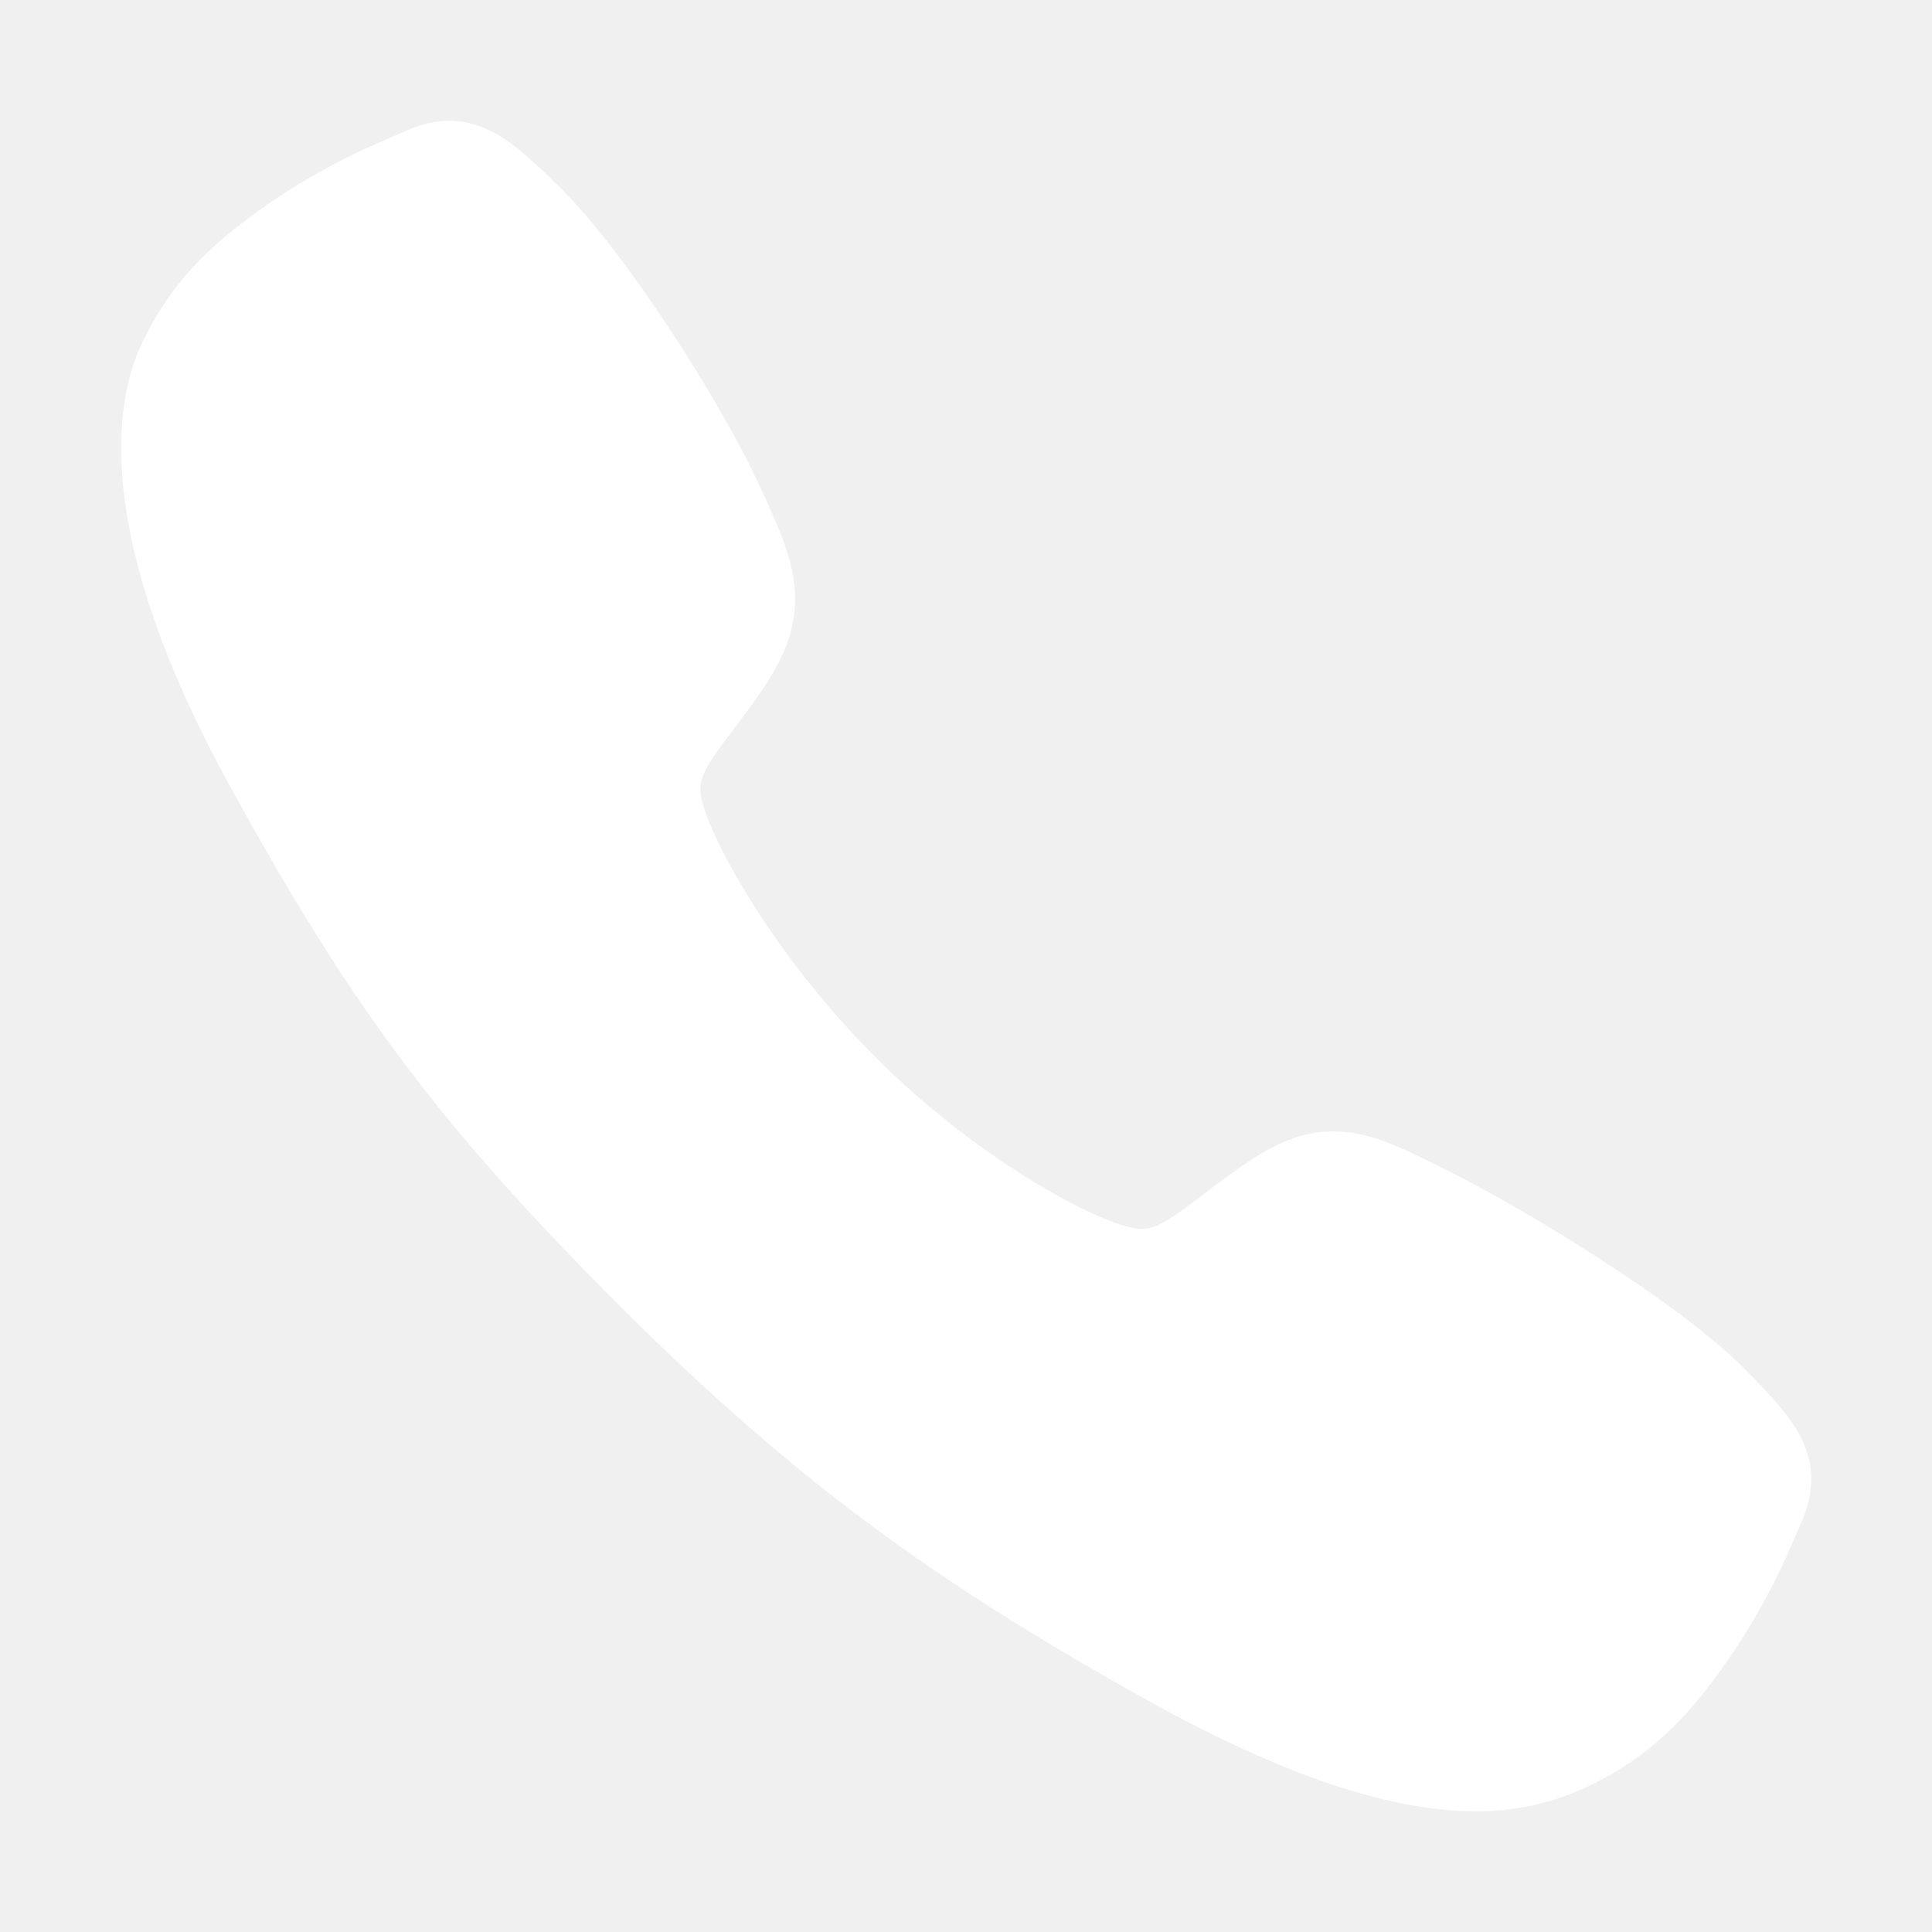
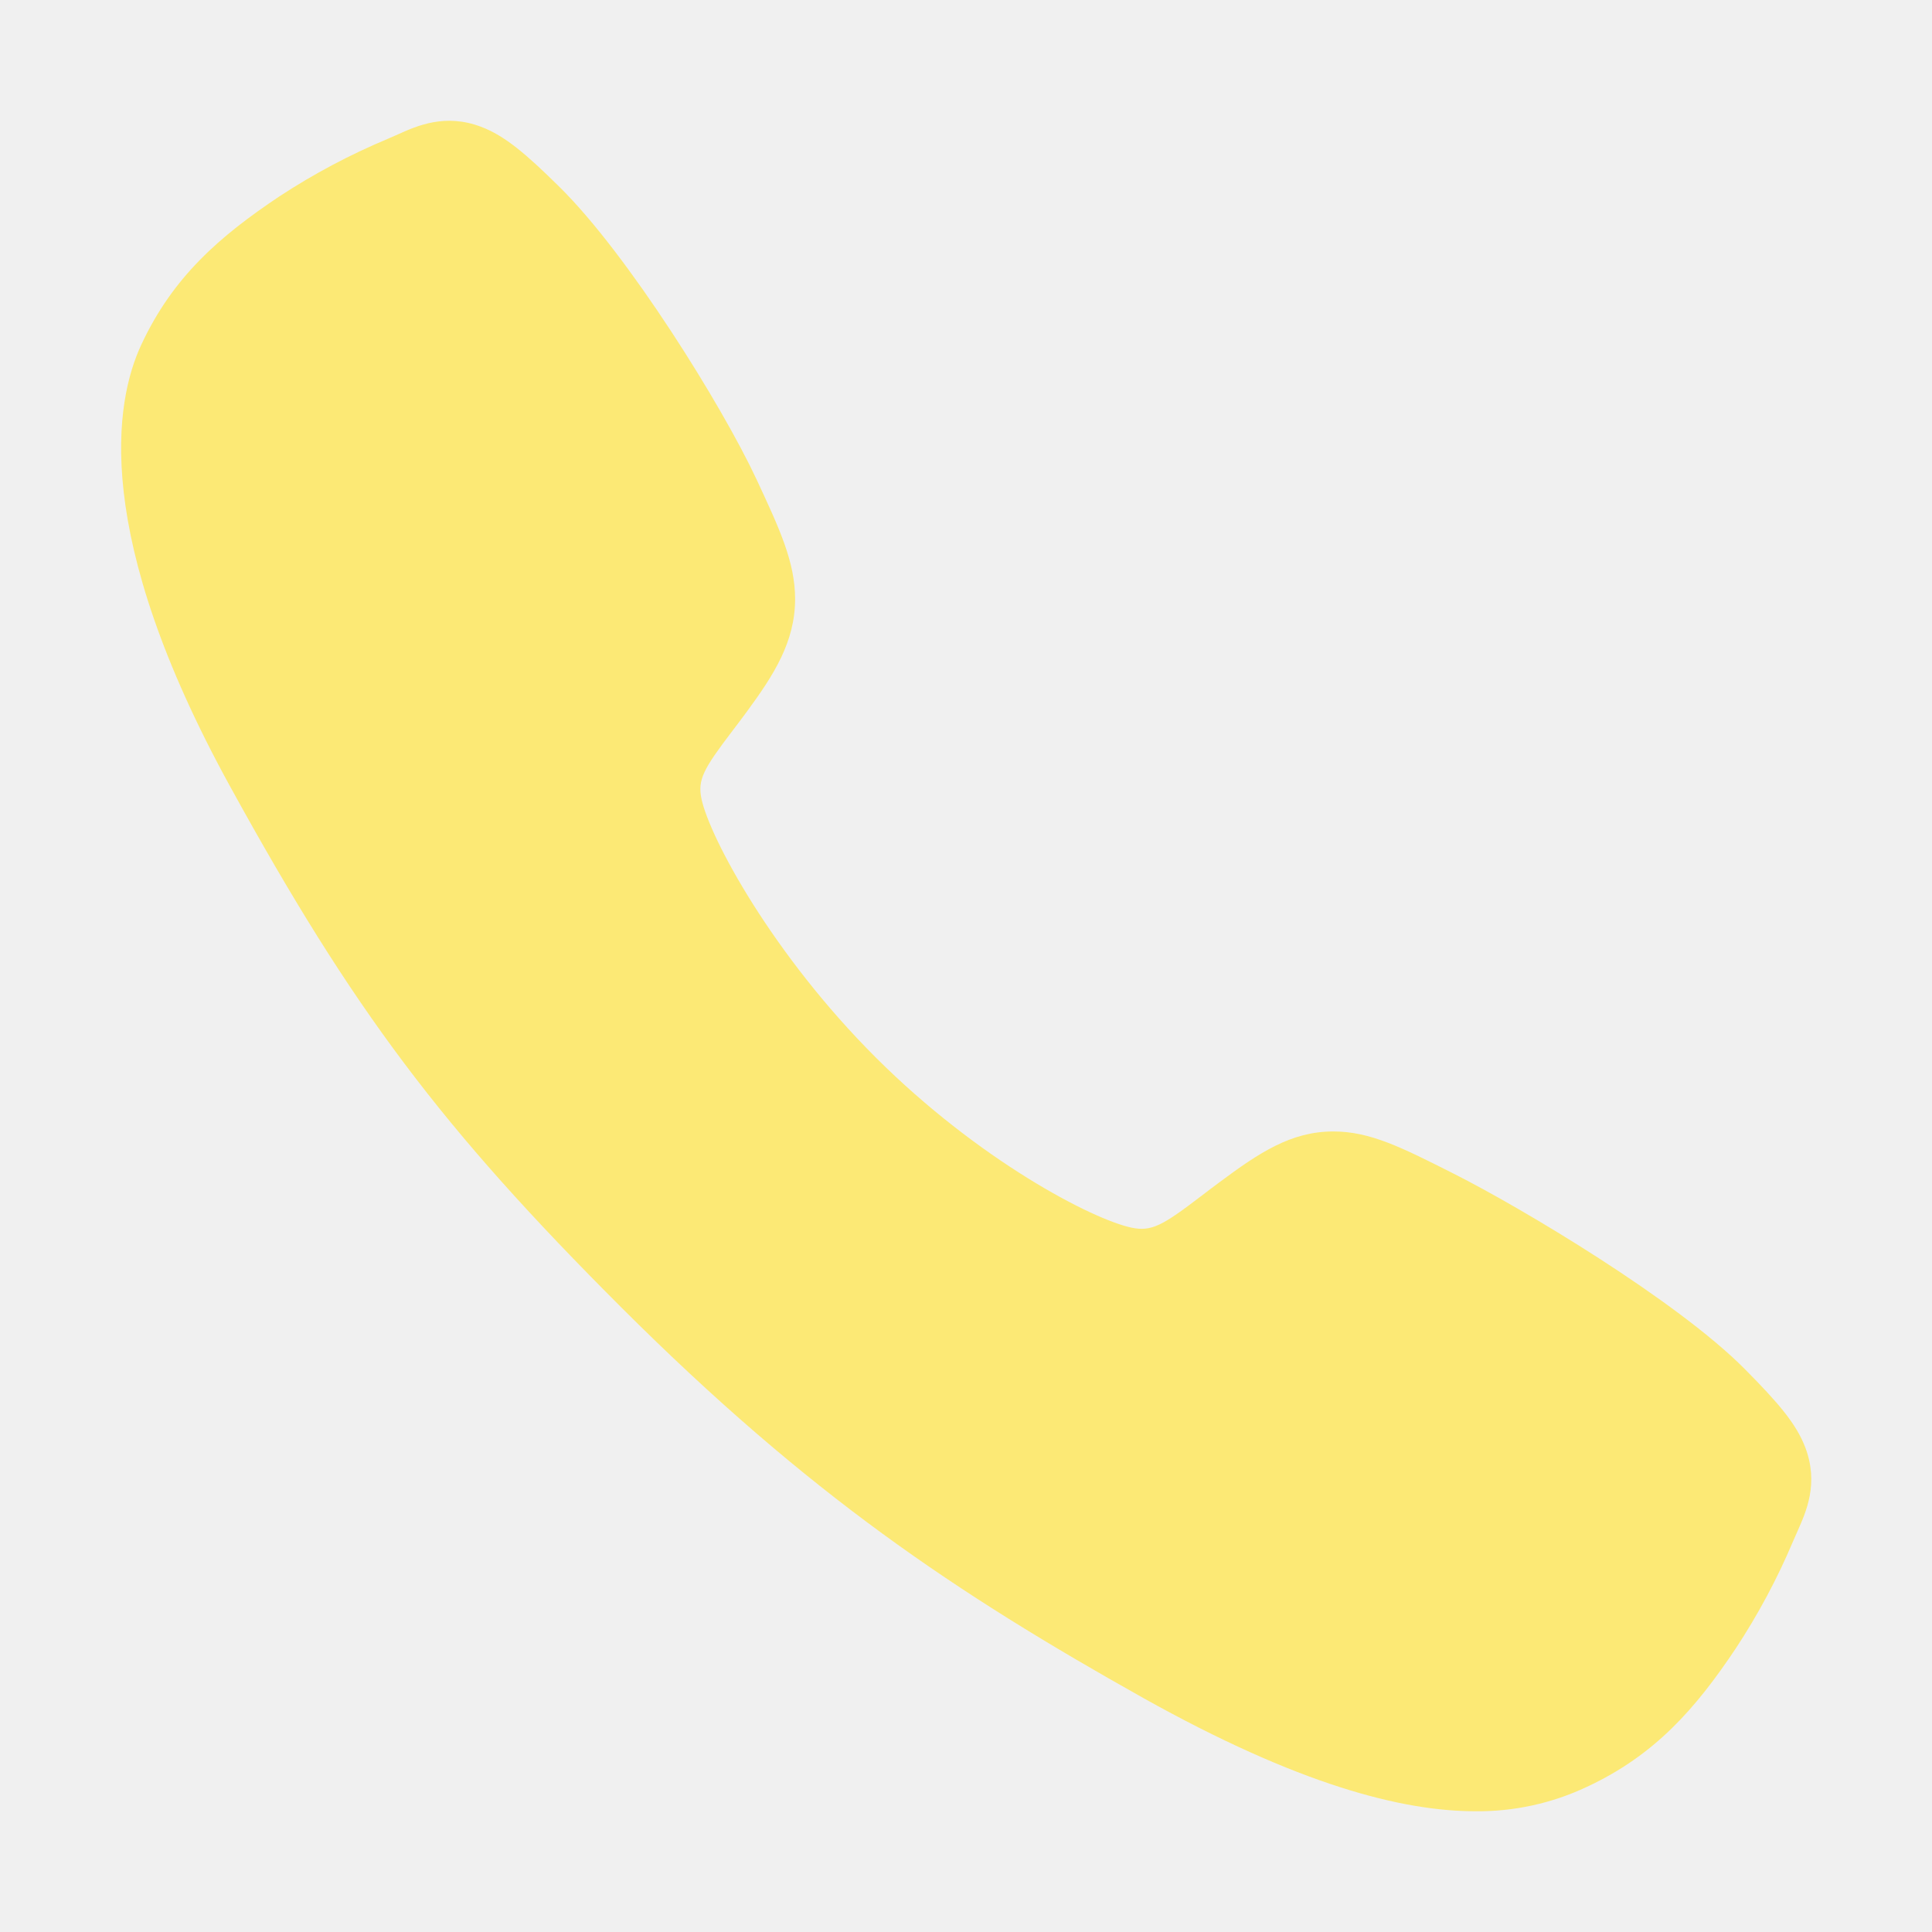
- <svg xmlns="http://www.w3.org/2000/svg" class="ionicon" viewBox="0 0 512 512" style="fill: #fff;">&gt;<path d="M391 480c-19.52 0-46.94-7.06-88-30-49.93-28-88.55-53.85-138.21-103.38C116.91 298.77 93.61 267.79 61 208.45c-36.84-67-30.56-102.12-23.54-117.13C45.82 73.38 58.16 62.65 74.11 52a176.3 176.3 0 0128.64-15.2c1-.43 1.93-.84 2.76-1.21 4.95-2.23 12.45-5.6 21.95-2 6.34 2.38 12 7.25 20.86 16 18.17 17.92 43 57.83 52.16 77.43 6.15 13.21 10.22 21.93 10.23 31.71 0 11.45-5.76 20.28-12.75 29.81-1.31 1.79-2.61 3.5-3.87 5.16-7.61 10-9.28 12.89-8.18 18.05 2.23 10.37 18.86 41.24 46.19 68.51s57.31 42.85 67.72 45.07c5.38 1.15 8.33-.59 18.65-8.47 1.48-1.13 3-2.3 4.59-3.47 10.66-7.93 19.08-13.54 30.26-13.54h.06c9.73 0 18.06 4.22 31.86 11.18 18 9.08 59.11 33.59 77.14 51.78 8.77 8.84 13.66 14.48 16.05 20.81 3.6 9.53.21 17-2 22-.37.83-.78 1.74-1.21 2.75a176.49 176.49 0 01-15.29 28.58c-10.63 15.9-21.4 28.21-39.38 36.58A67.42 67.42 0 01391 480z" />
+ <svg xmlns="http://www.w3.org/2000/svg" class="ionicon" viewBox="0 0 512 512" style="fill: #fff;">&gt;<path d="M391 480c-19.52 0-46.94-7.06-88-30-49.93-28-88.55-53.85-138.21-103.38C116.91 298.77 93.61 267.79 61 208.45c-36.84-67-30.56-102.12-23.54-117.13C45.82 73.38 58.16 62.65 74.11 52a176.3 176.3 0 0128.64-15.2c1-.43 1.93-.84 2.76-1.21 4.95-2.23 12.45-5.6 21.95-2 6.34 2.38 12 7.25 20.86 16 18.17 17.92 43 57.83 52.16 77.43 6.15 13.21 10.22 21.93 10.23 31.71 0 11.45-5.76 20.28-12.75 29.81-1.31 1.79-2.61 3.5-3.87 5.16-7.61 10-9.28 12.89-8.18 18.05 2.23 10.37 18.86 41.24 46.19 68.51s57.31 42.85 67.72 45.07c5.38 1.15 8.33-.59 18.65-8.47 1.48-1.13 3-2.3 4.59-3.47 10.66-7.93 19.08-13.54 30.26-13.54h.06c9.73 0 18.06 4.22 31.86 11.18 18 9.08 59.11 33.59 77.14 51.78 8.77 8.84 13.66 14.48 16.05 20.81 3.6 9.53.21 17-2 22-.37.83-.78 1.74-1.21 2.75a176.49 176.49 0 01-15.29 28.58c-10.63 15.9-21.4 28.21-39.38 36.58A67.42 67.42 0 01391 480z" fill="#fce975" />
</svg>
